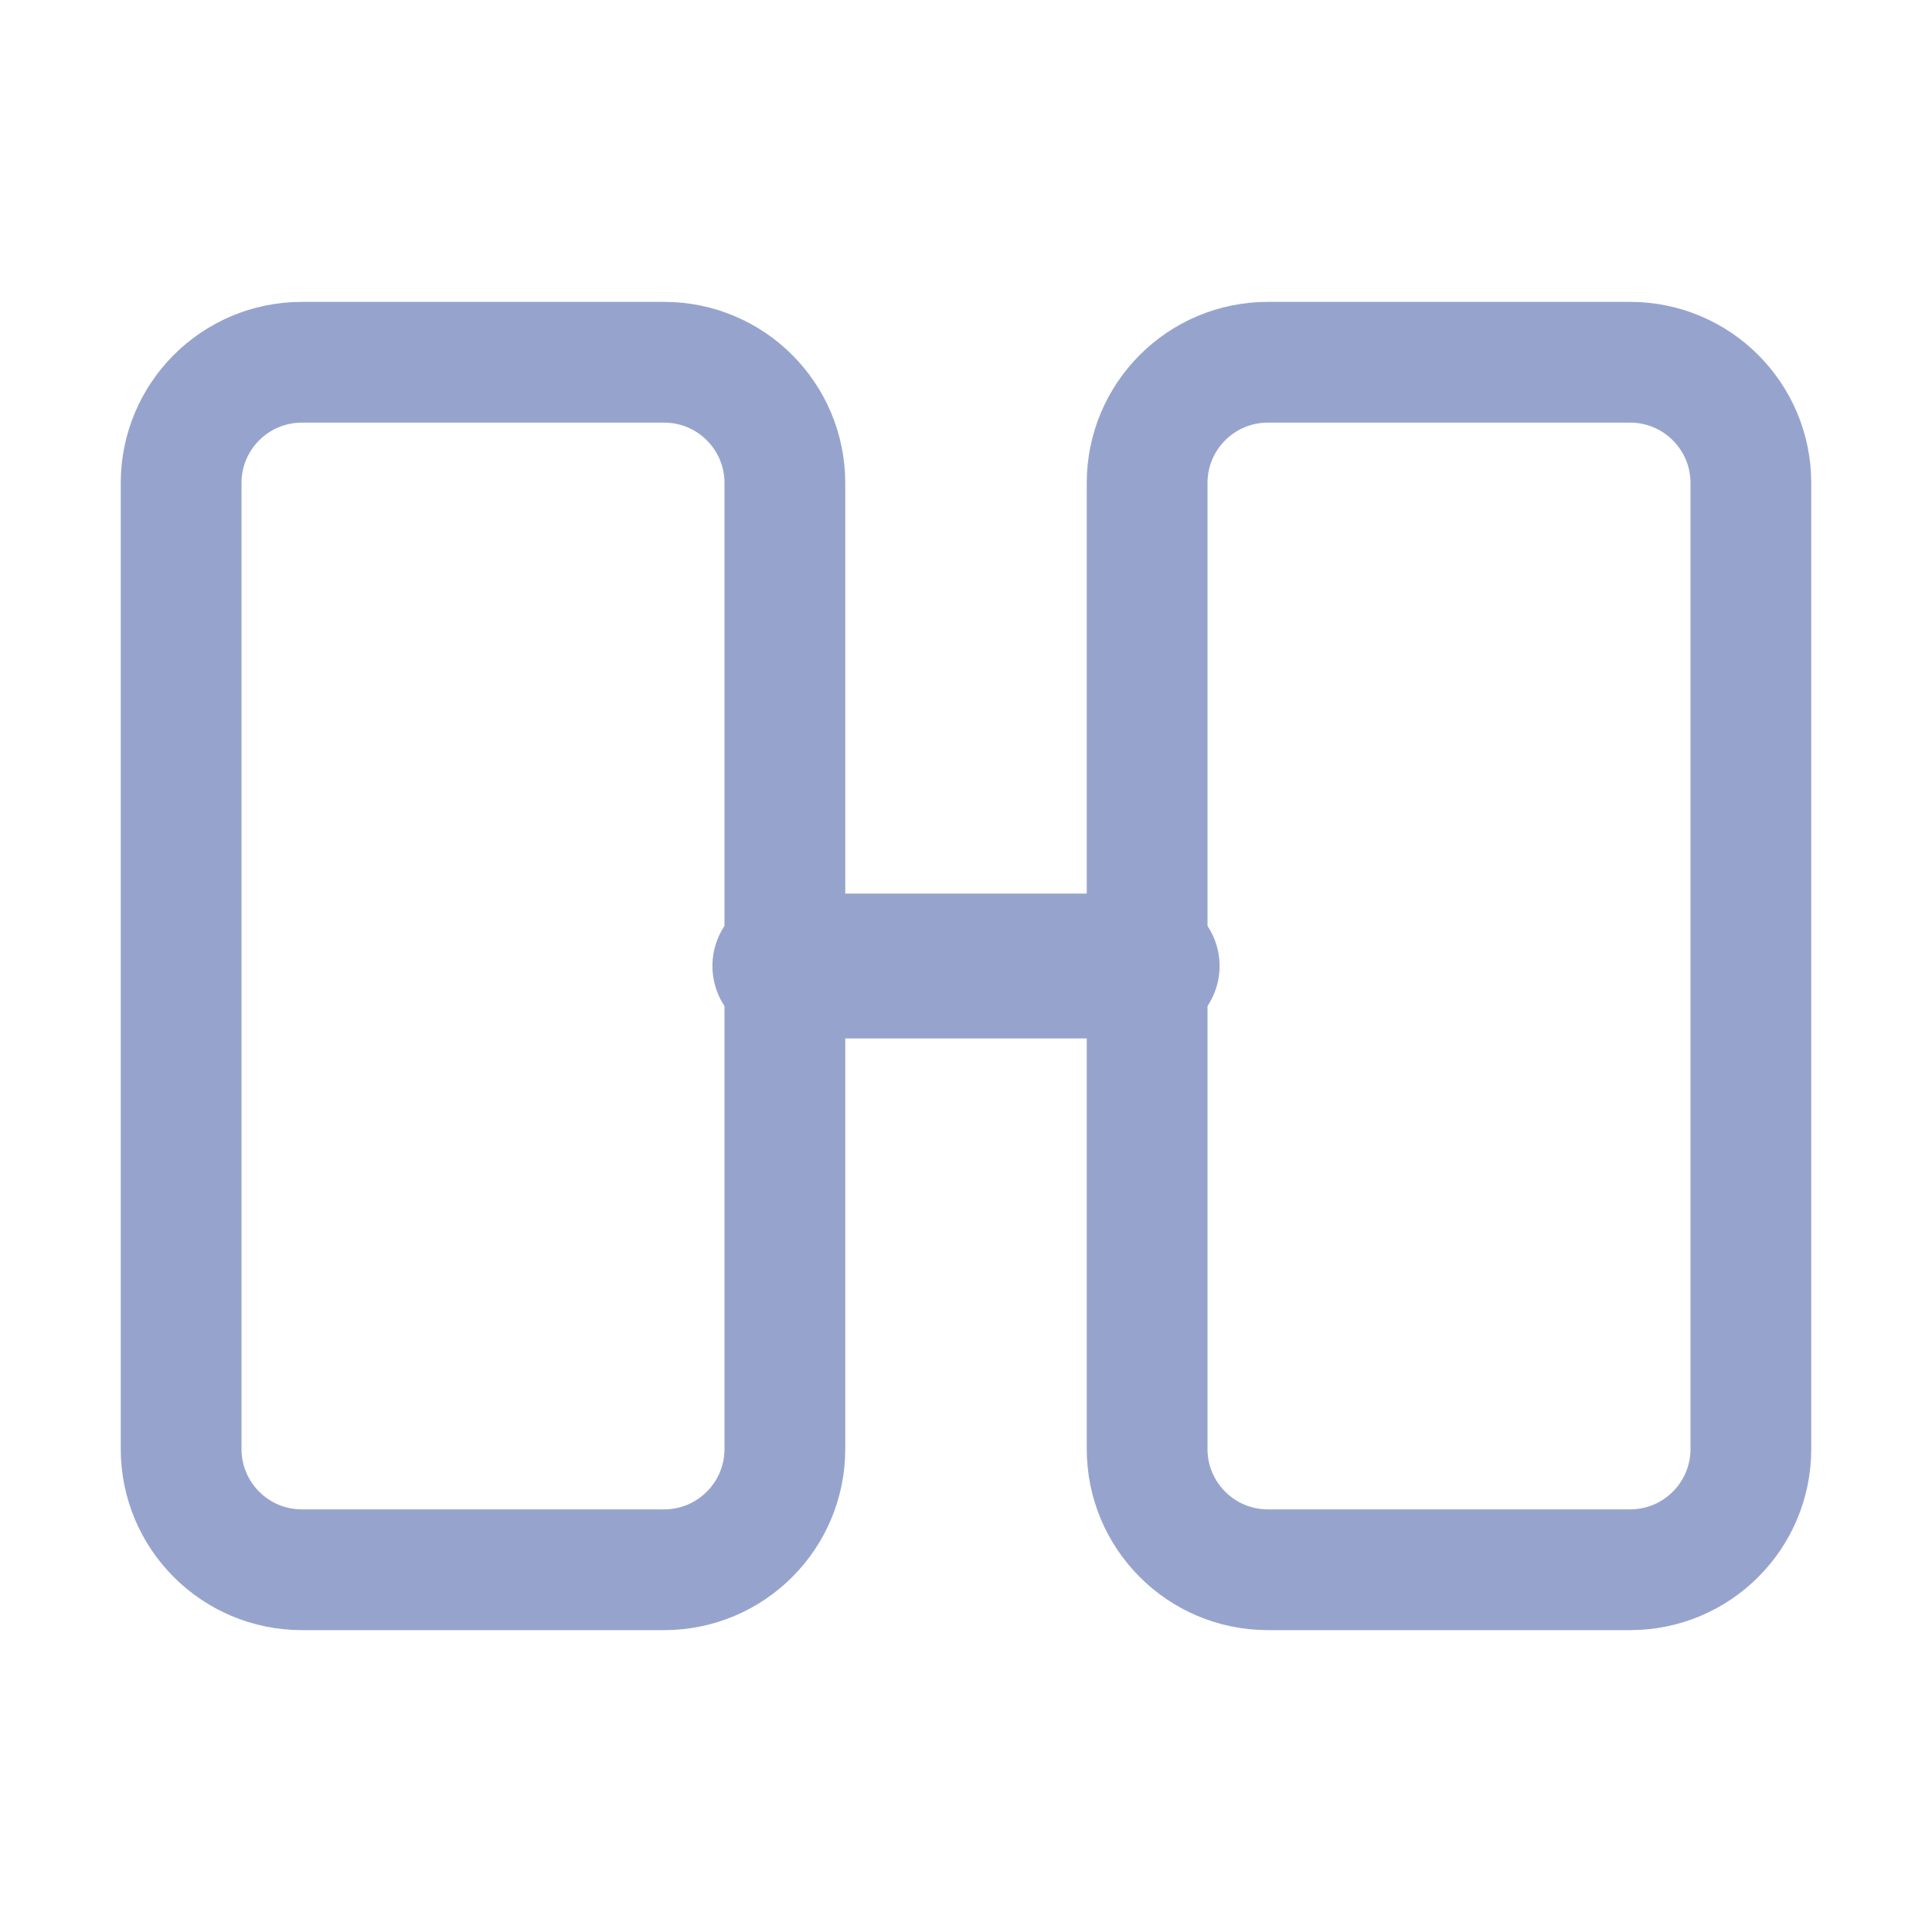
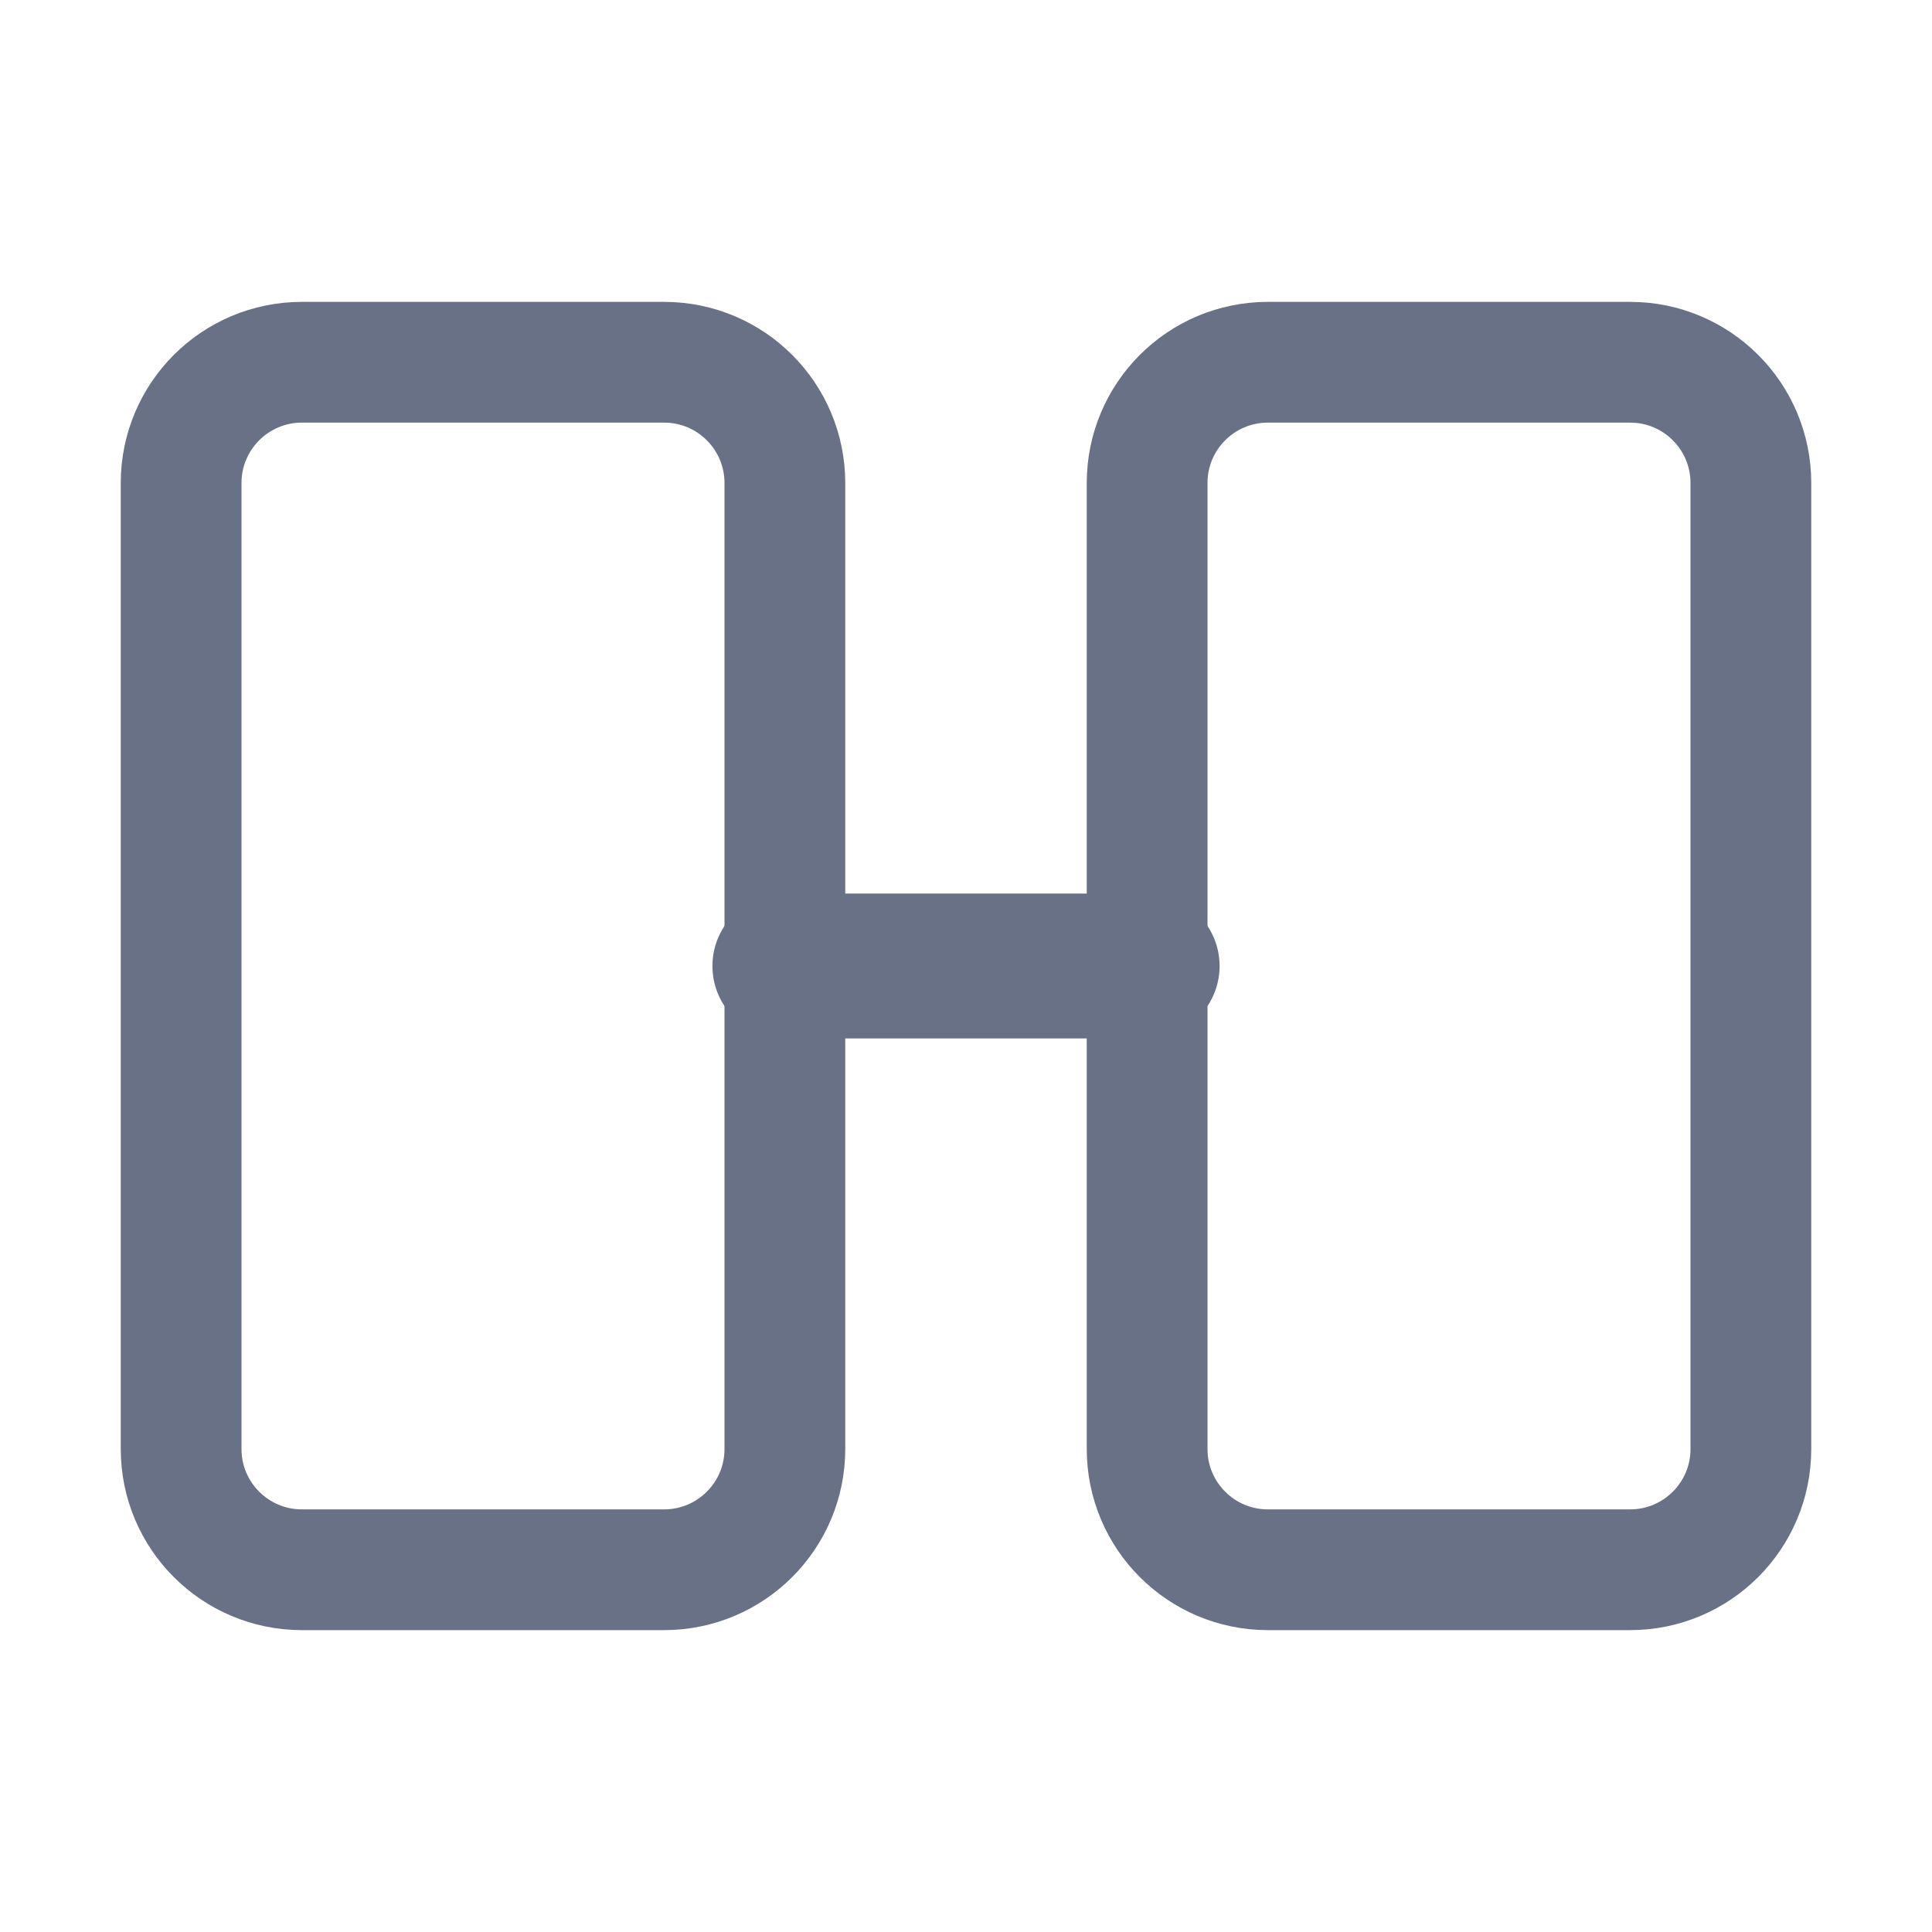
<svg xmlns="http://www.w3.org/2000/svg" width="16" height="16" viewBox="0 0 16 16" fill="none">
-   <rect x="1.5" y="3" width="5" height="10" rx="1" stroke="#96a4cd" />
-   <rect x="9.5" y="3" width="5" height="10" rx="1" stroke="#96a4cd" />
-   <path d="M6.5 8H9.5" stroke="#96a4cd" stroke-width="1.2" stroke-linecap="round" />
+   <rect x="1.5" y="3" width="5" height="10" rx="1" stroke="#697186" />
+   <rect x="9.5" y="3" width="5" height="10" rx="1" stroke="#697186" />
+   <path d="M6.5 8H9.5" stroke="#697186" stroke-width="1.2" stroke-linecap="round" />
</svg>
